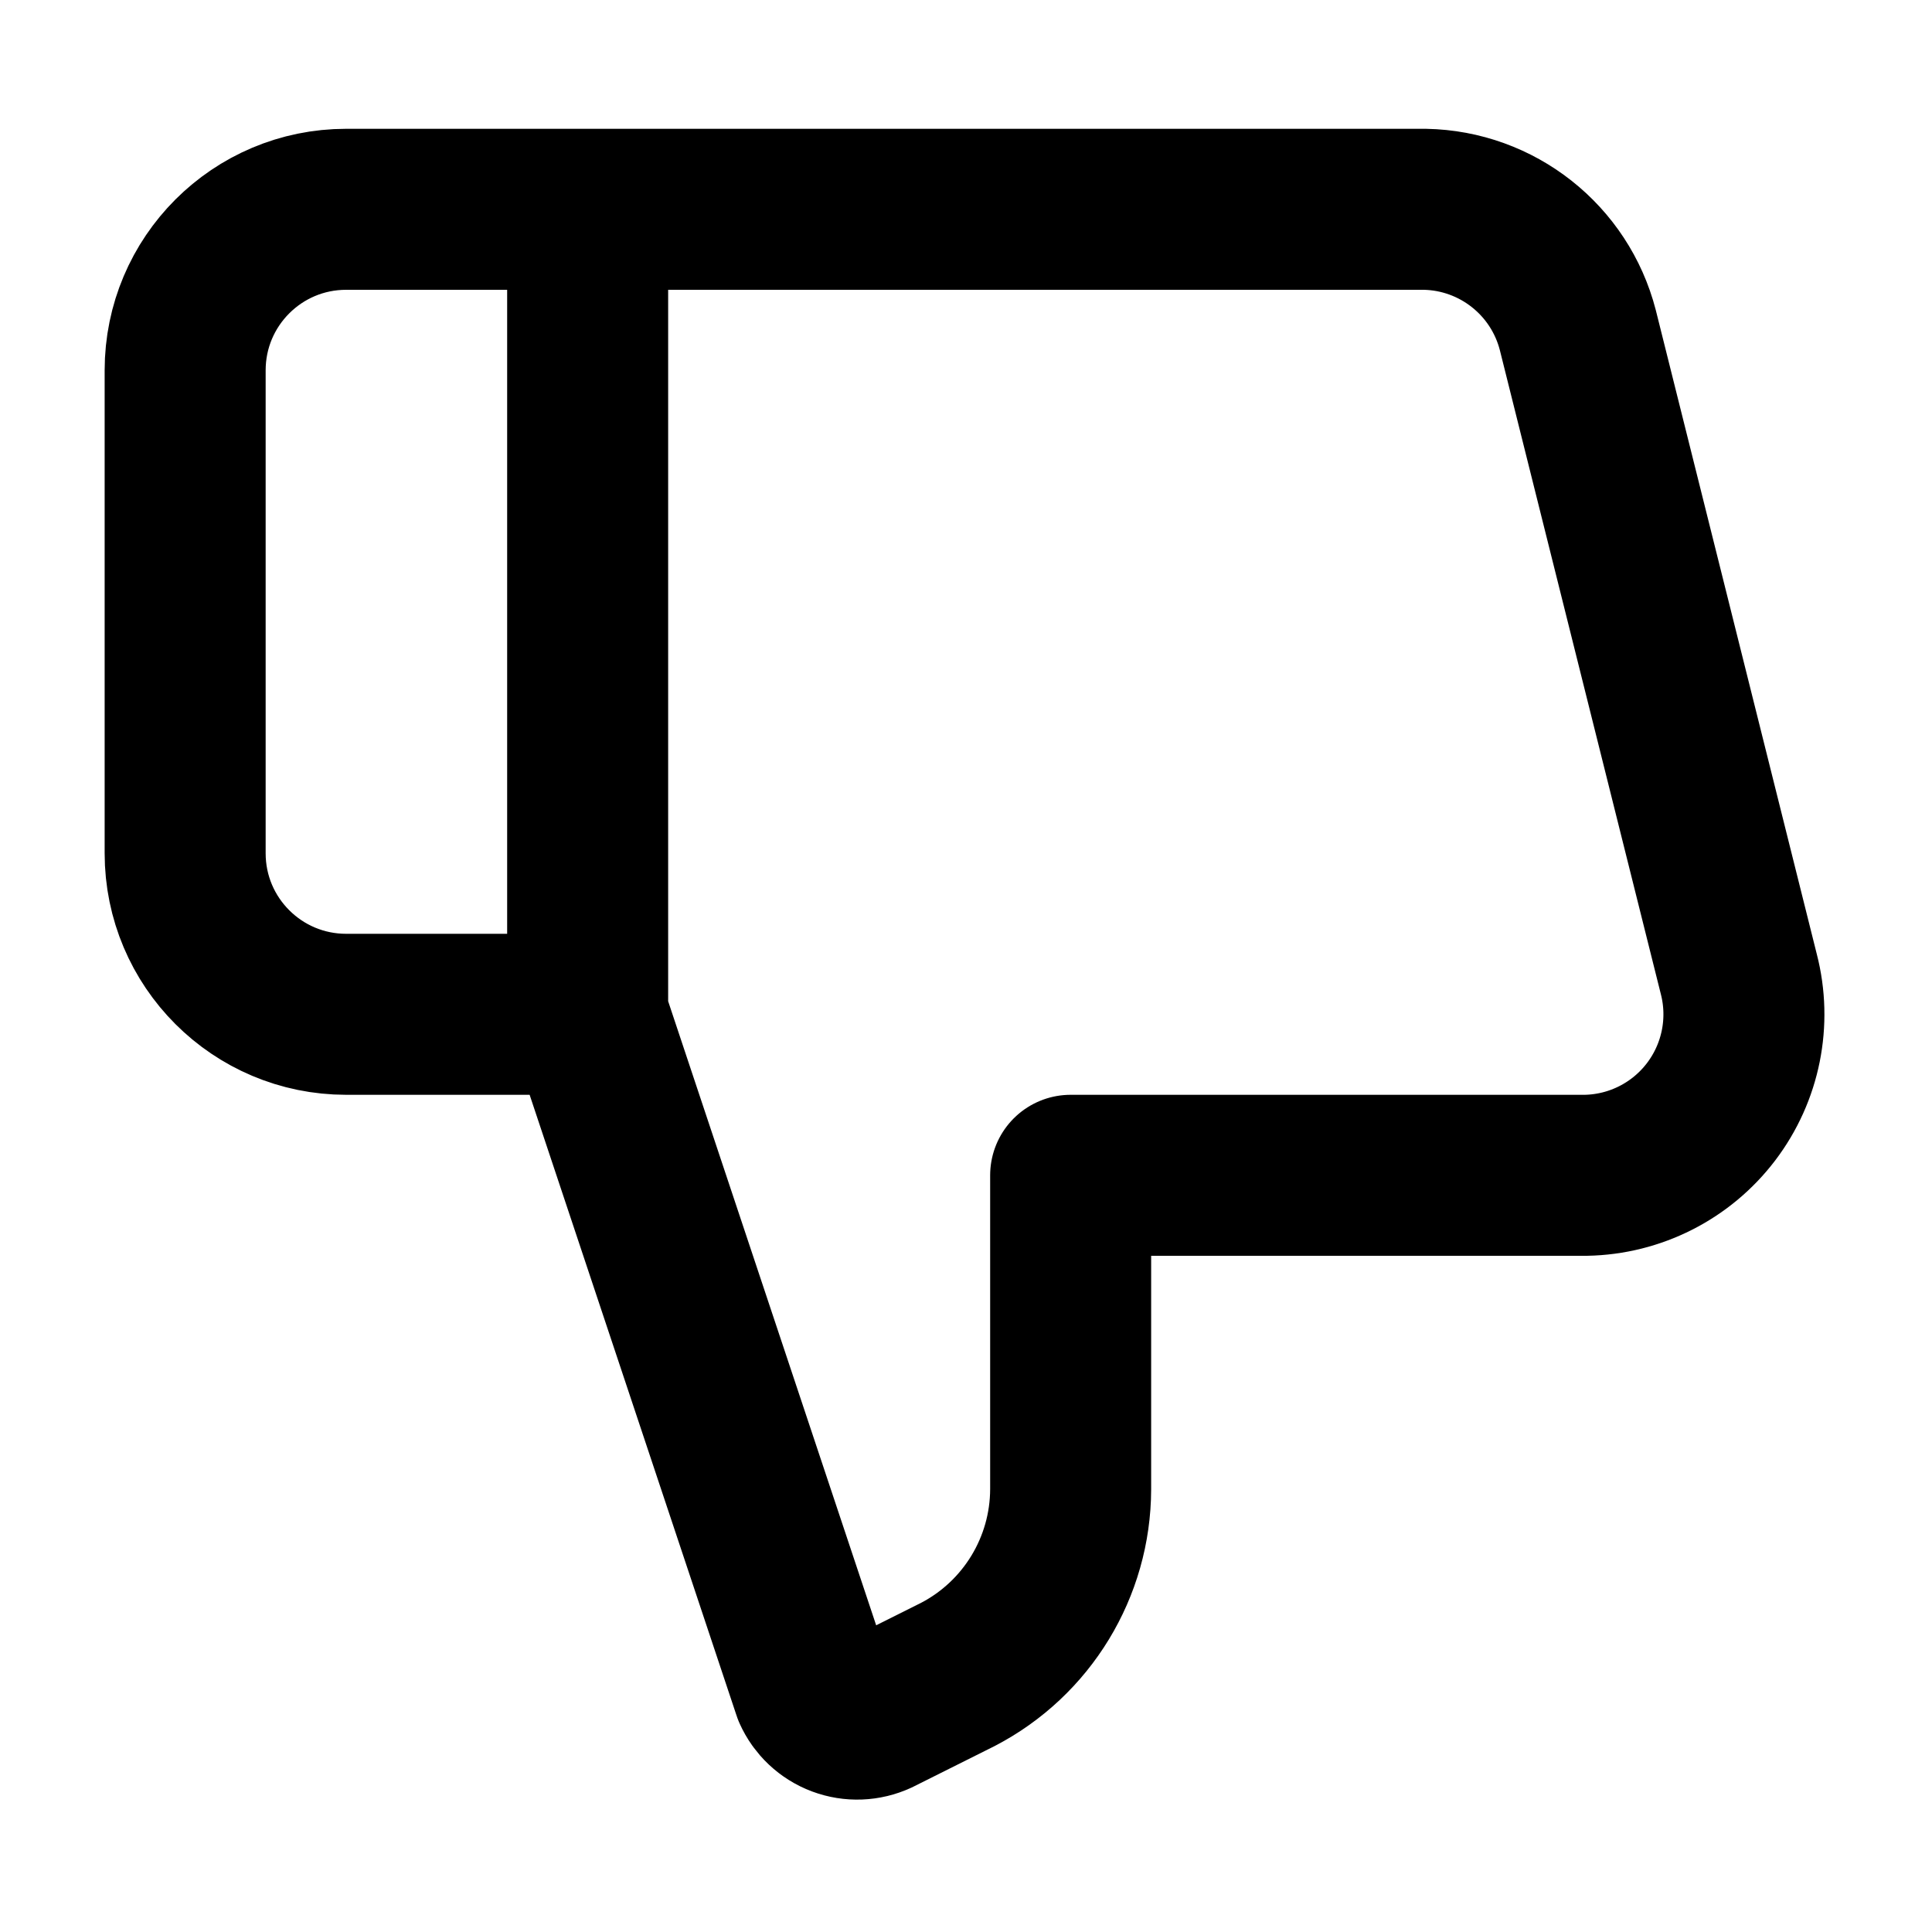
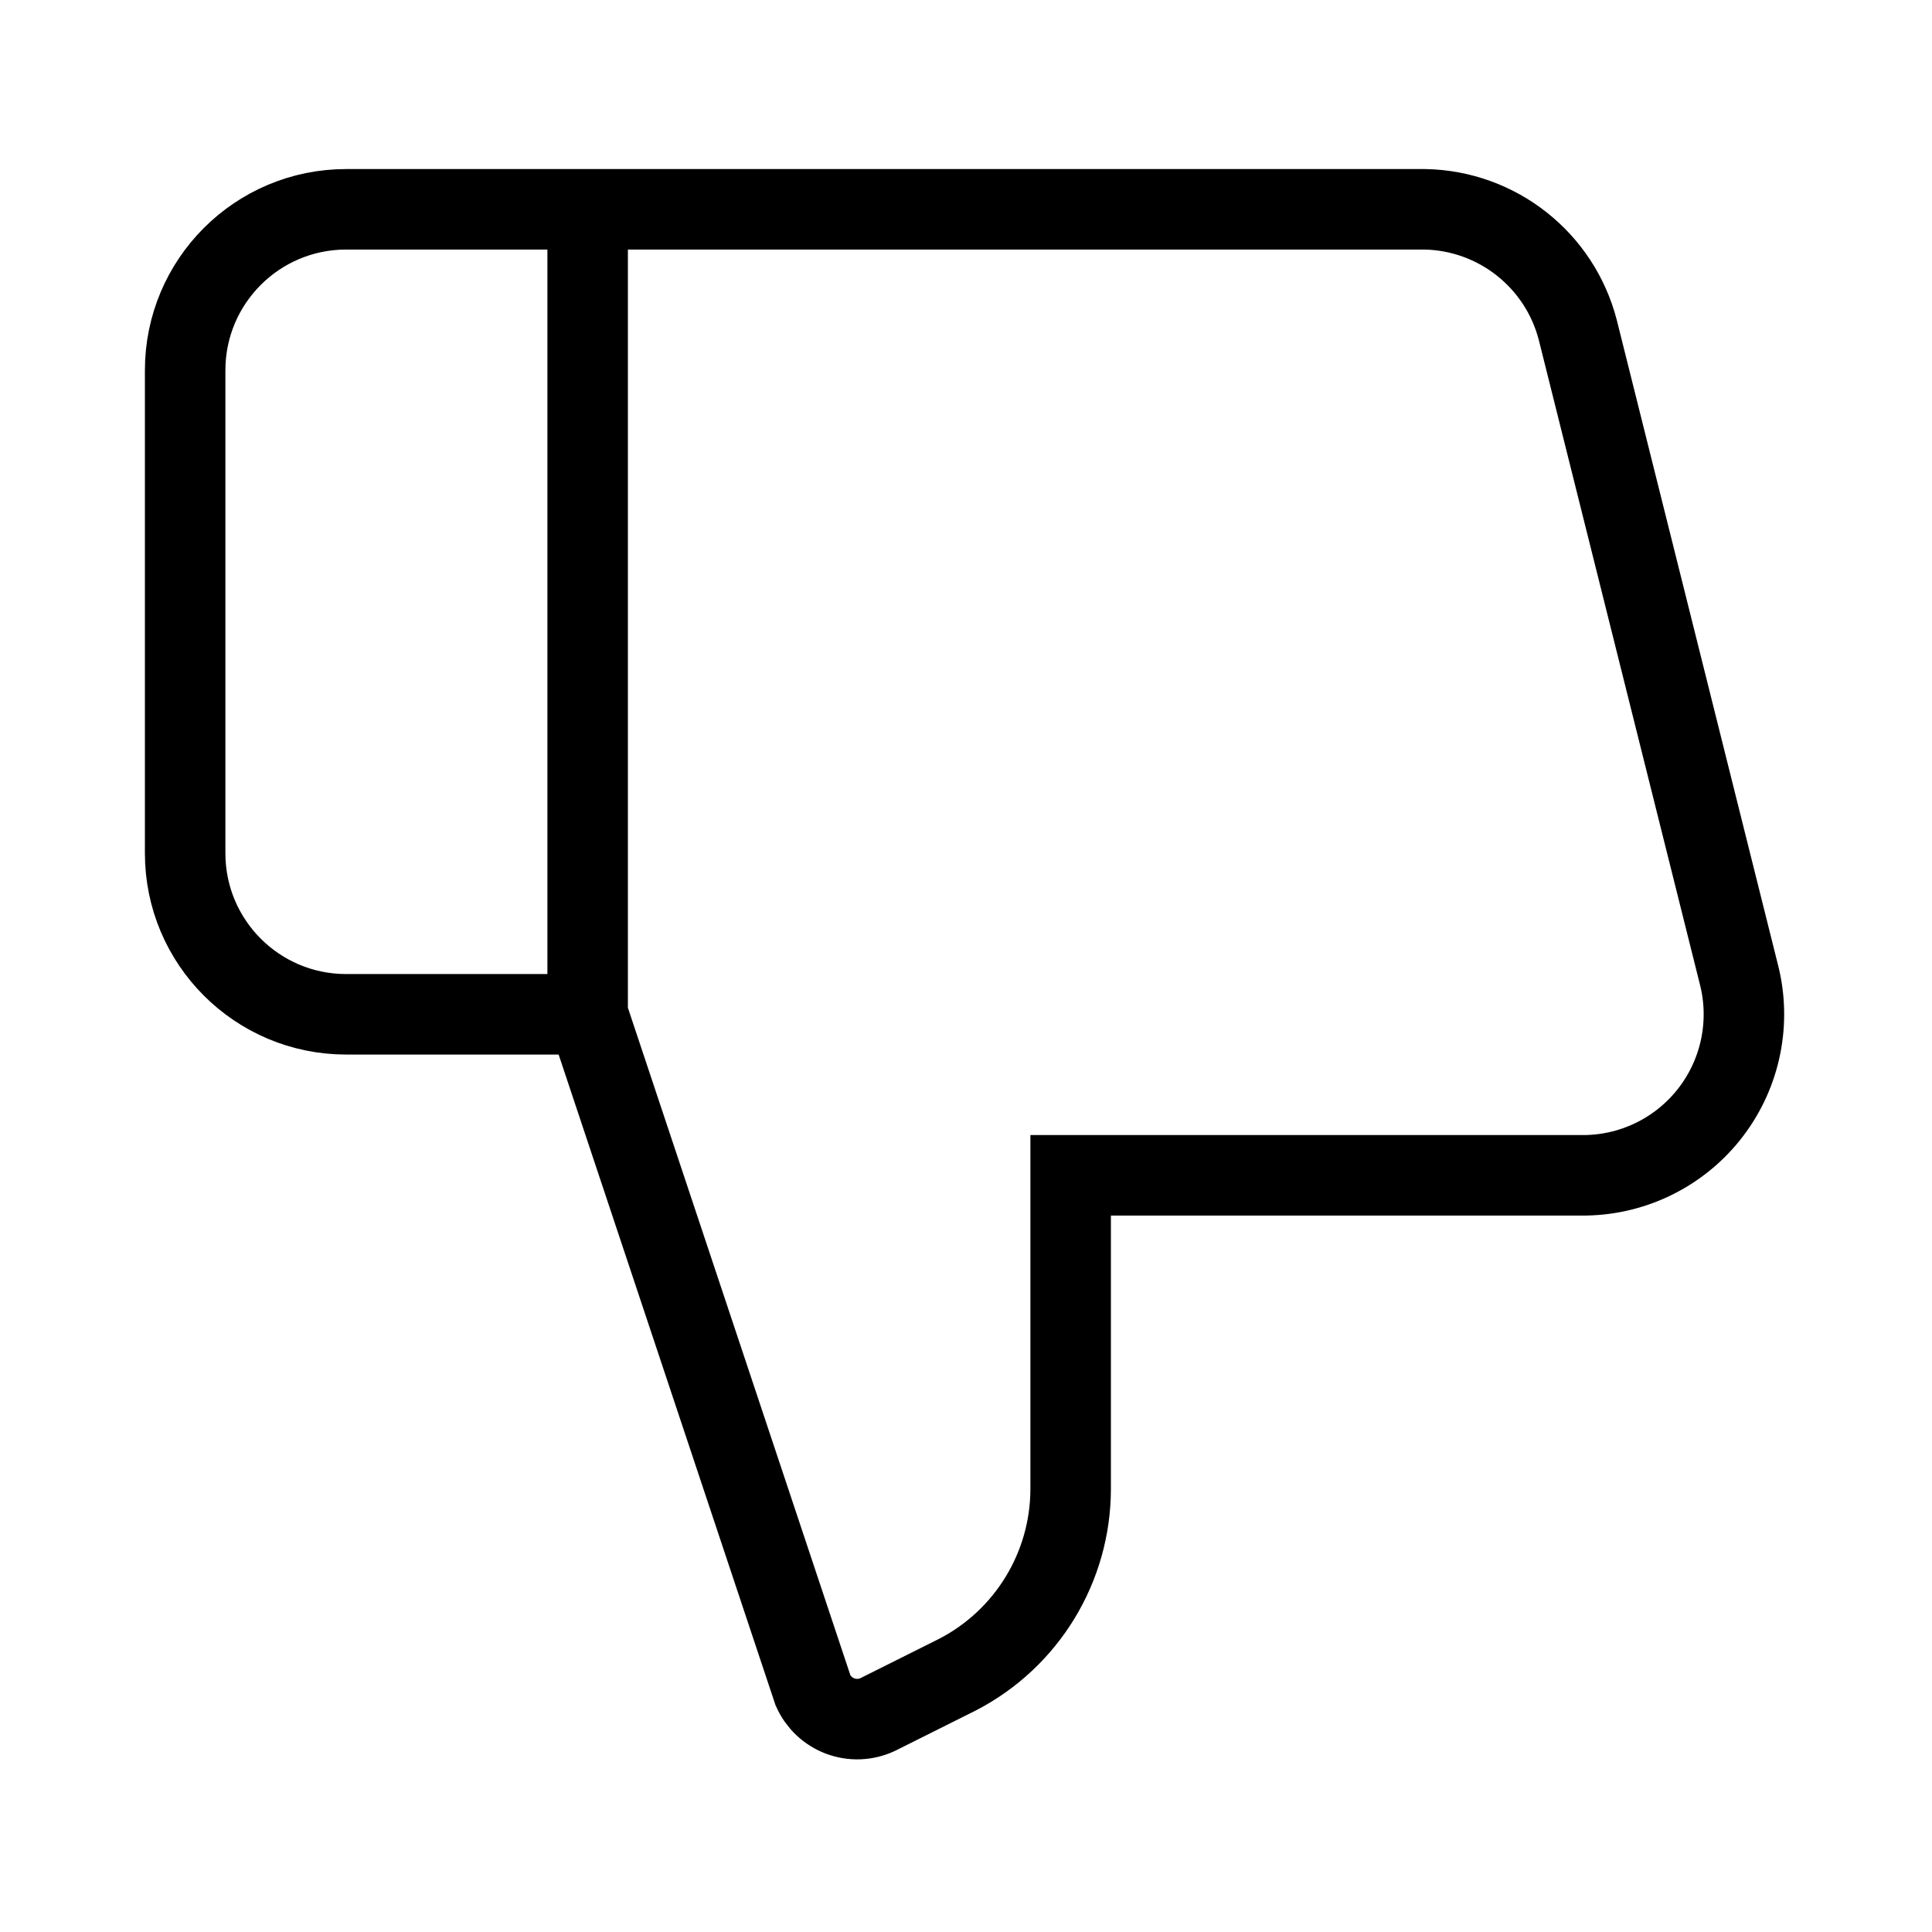
<svg xmlns="http://www.w3.org/2000/svg" width="25" height="25" viewBox="0 0 24 24">
  <g id="Complete">
    <g id="thumbs-down">
-       <path d="M7.3,12.6,10.1,21a.6.6,0,0,0,.8.3l1-.5a2.6,2.6,0,0,0,1.4-2.3V14.6h6.4a2,2,0,0,0,1.9-2.5l-2-8a2,2,0,0,0-1.9-1.5H4.3a2,2,0,0,0-2,2v6a2,2,0,0,0,2,2h3V2.6" fill="none" stroke="#000000" stroke-linecap="round" stroke-linejoin="round" stroke-width="2" />
+       <path d="M7.3,12.6,10.1,21a.6.6,0,0,0,.8.3l1-.5a2.6,2.6,0,0,0,1.4-2.3V14.6h6.4a2,2,0,0,0,1.9-2.5l-2-8a2,2,0,0,0-1.9-1.5H4.3a2,2,0,0,0-2,2v6a2,2,0,0,0,2,2h3V2.6" fill="none" stroke="#000000" strokeLinecap="round" strokeLinejoin="round" strokeWidth="2" />
    </g>
  </g>
</svg>
